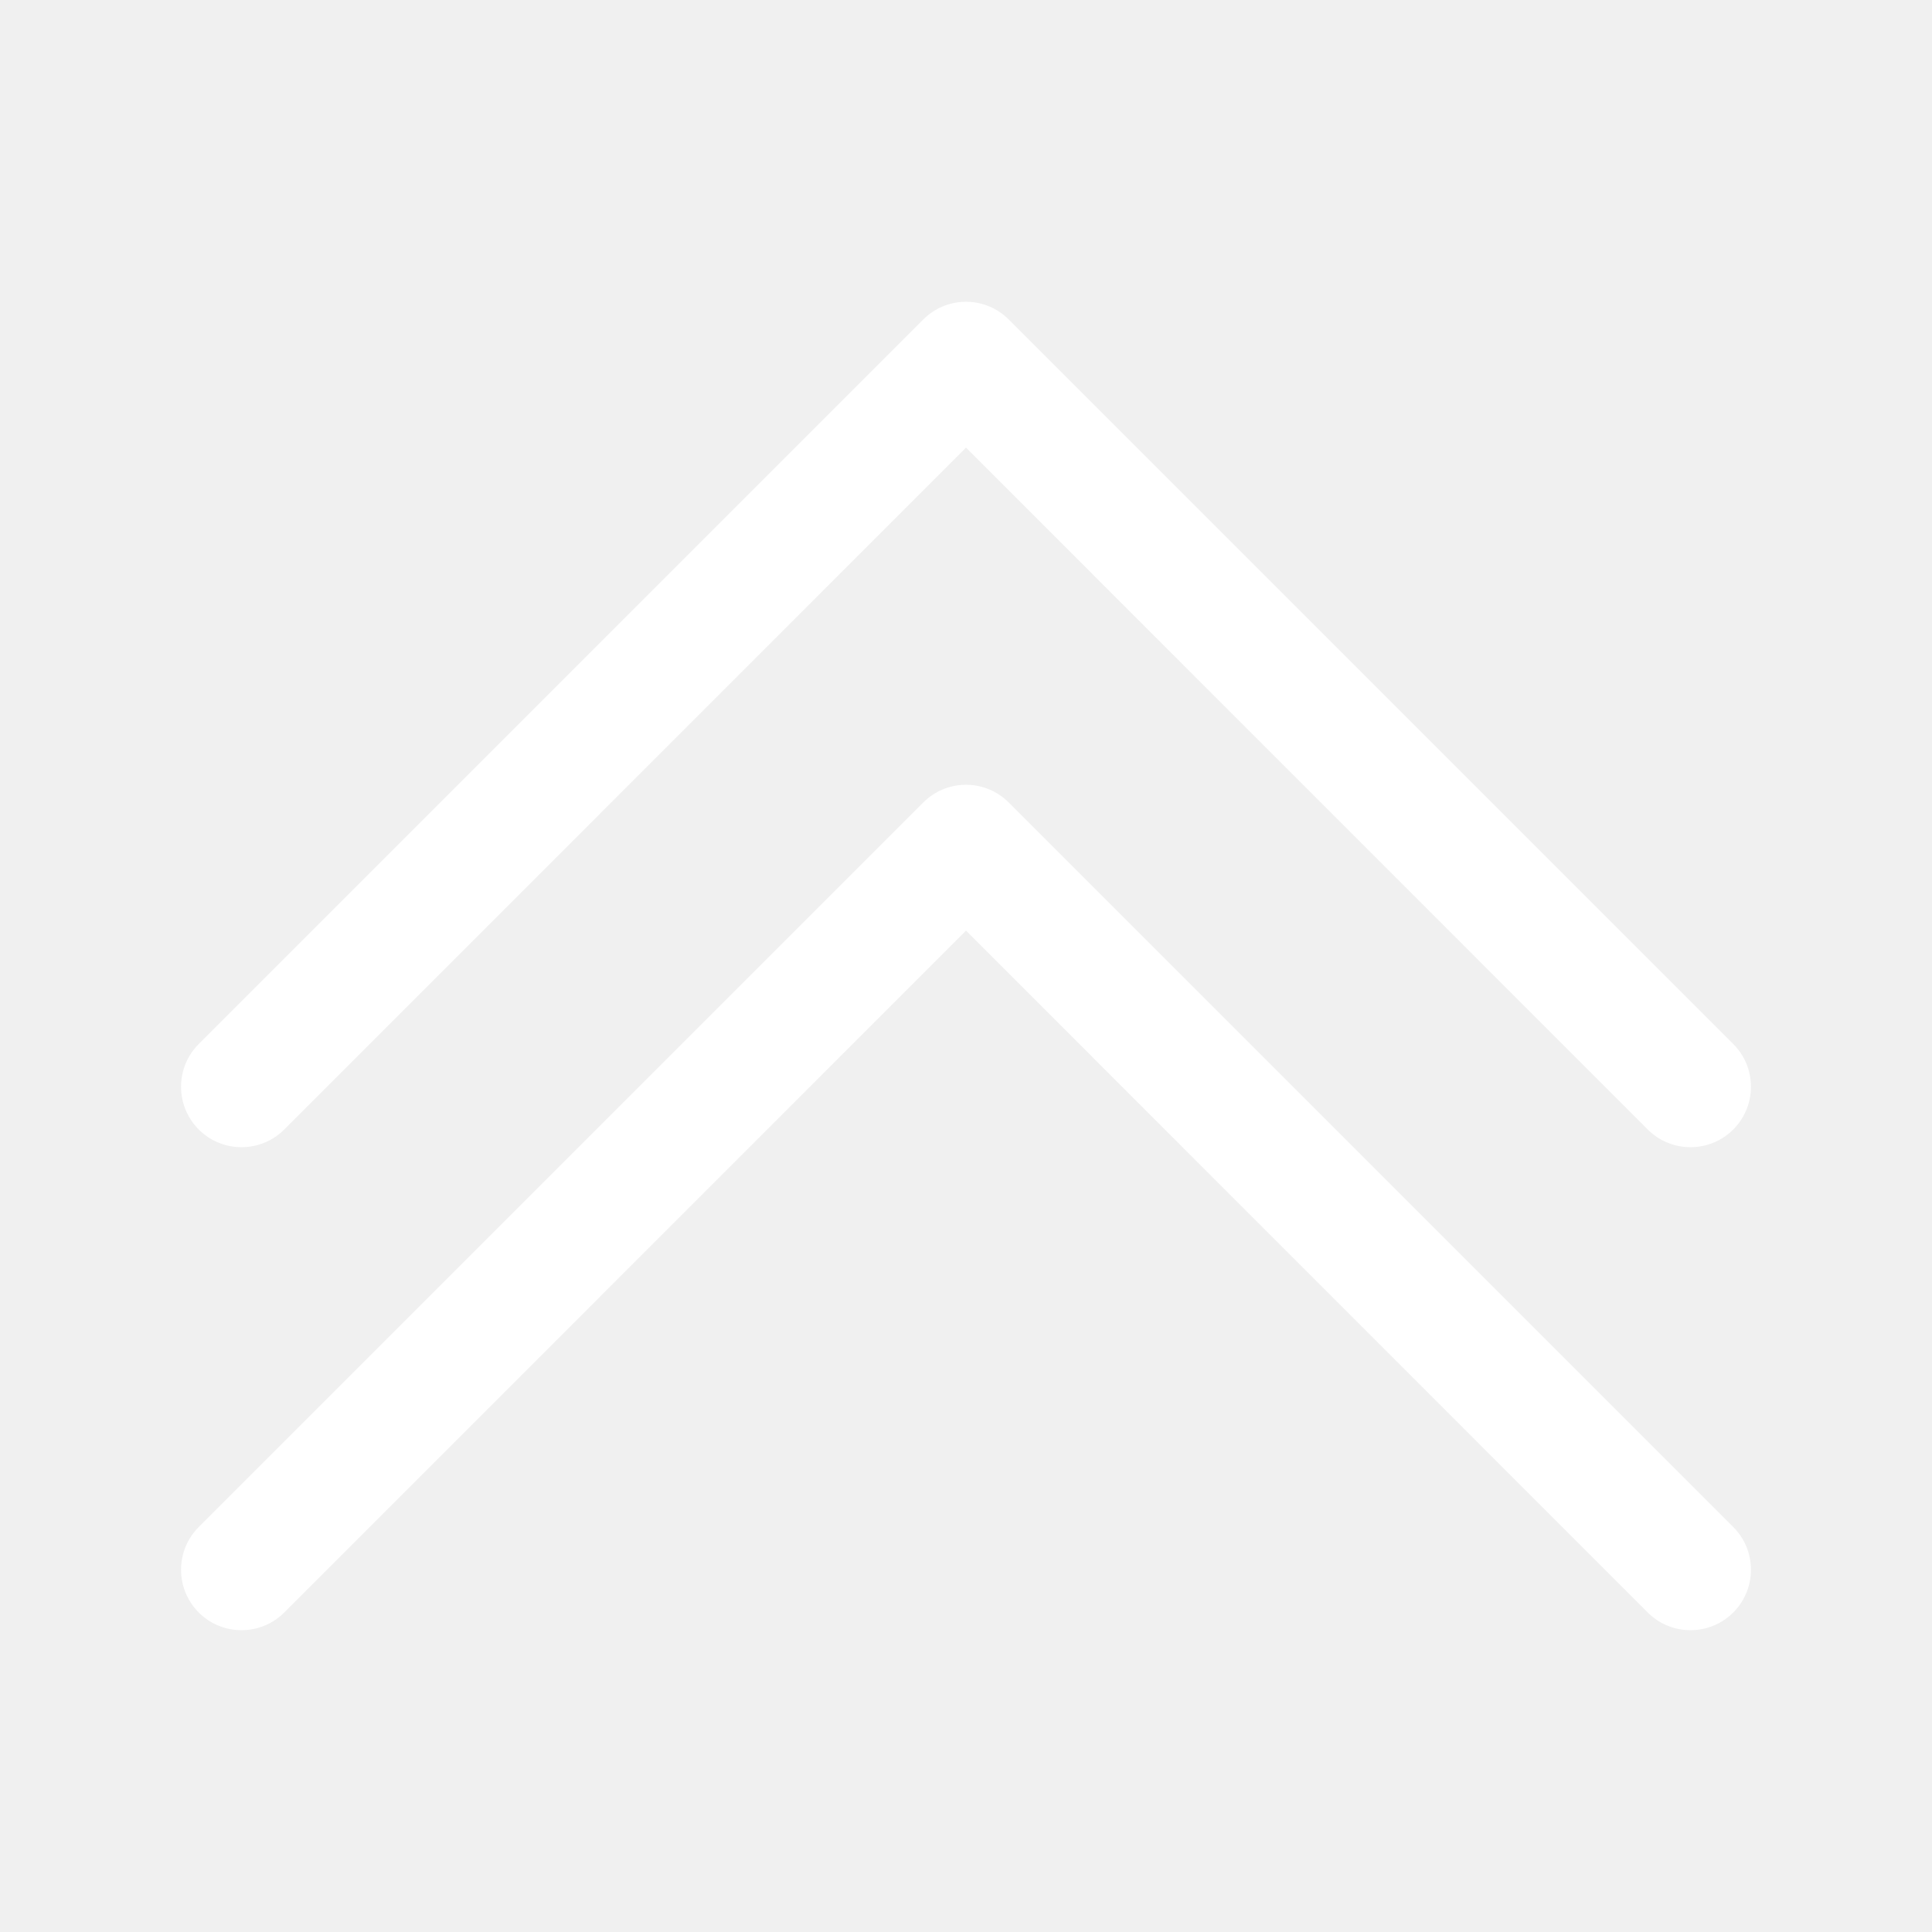
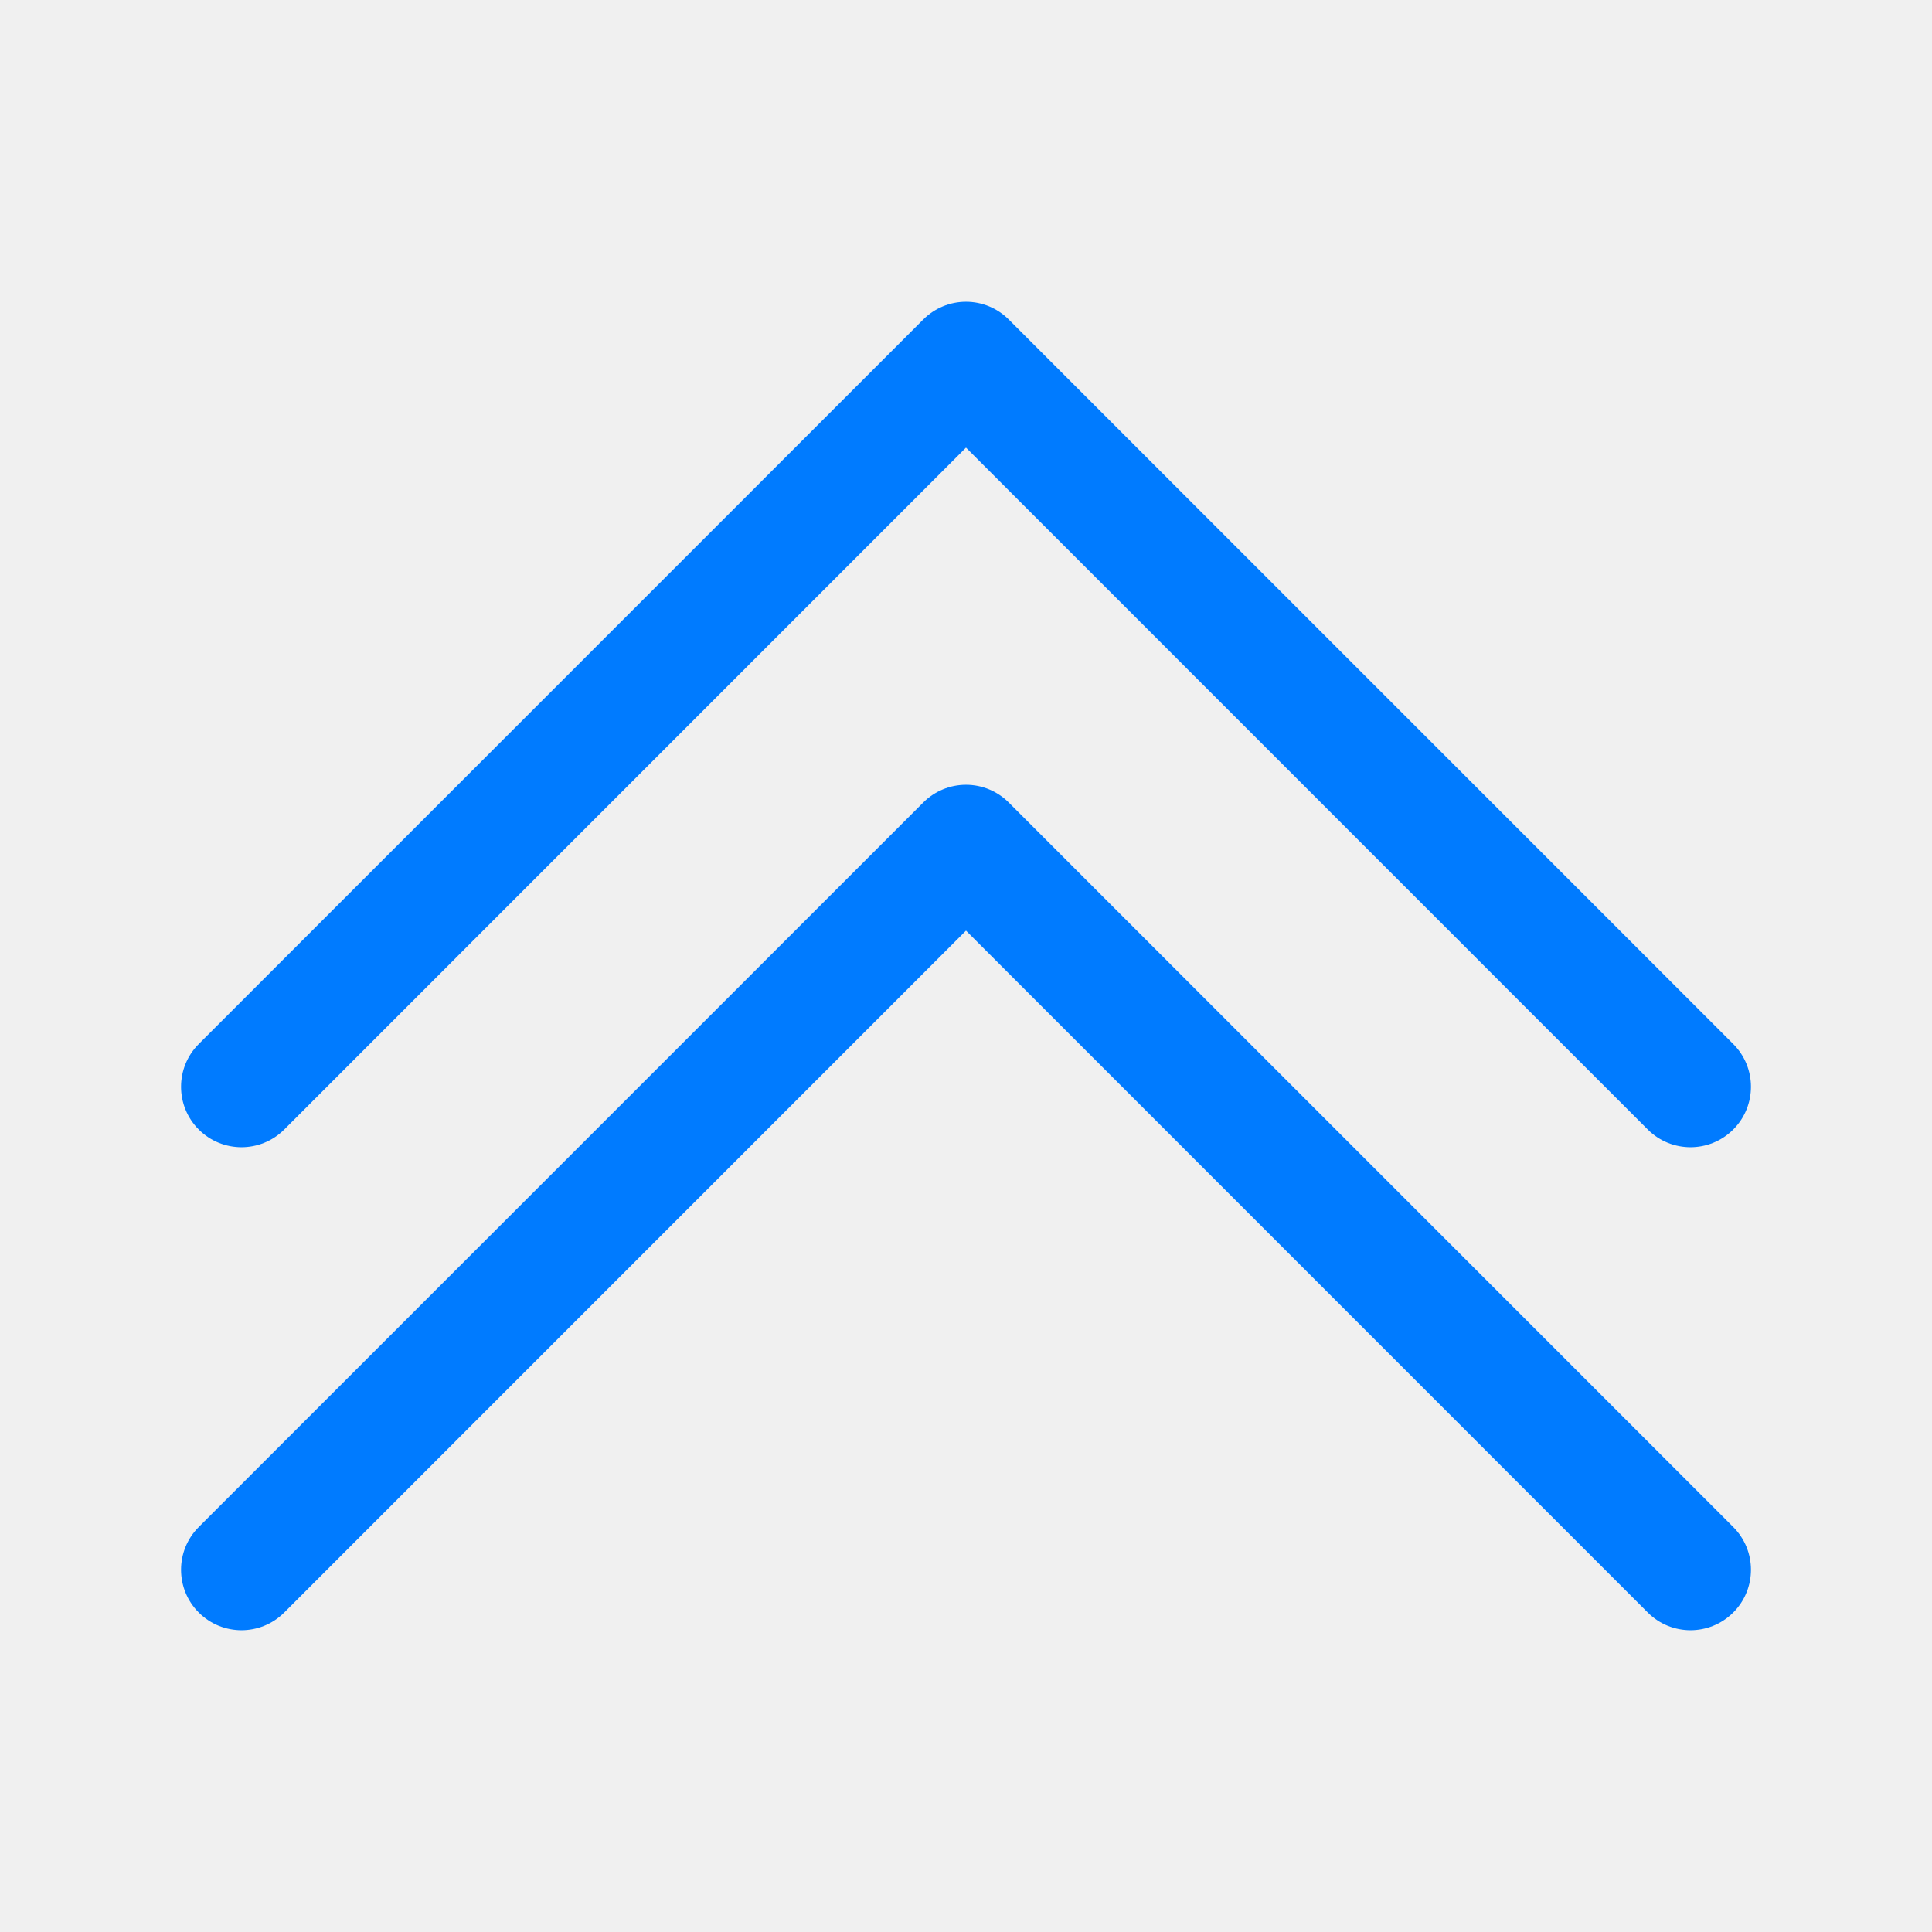
- <svg xmlns="http://www.w3.org/2000/svg" width="16" height="16" fill="white" class="bi bi-chevron-double-up" viewBox="0 0 16 16">
+ <svg xmlns="http://www.w3.org/2000/svg" width="16" height="16" fill="#007bff" class="bi bi-chevron-double-up" viewBox="0 0 16 16">
  <path fill-rule="evenodd" d="M7.646 2.646a.5.5 0 0 1 .708 0l6 6a.5.5 0 0 1-.708.708L8 3.707 2.354 9.354a.5.5 0 1 1-.708-.708z" />
  <path fill-rule="evenodd" d="M7.646 6.646a.5.5 0 0 1 .708 0l6 6a.5.5 0 0 1-.708.708L8 7.707l-5.646 5.647a.5.5 0 0 1-.708-.708z" />
</svg>
